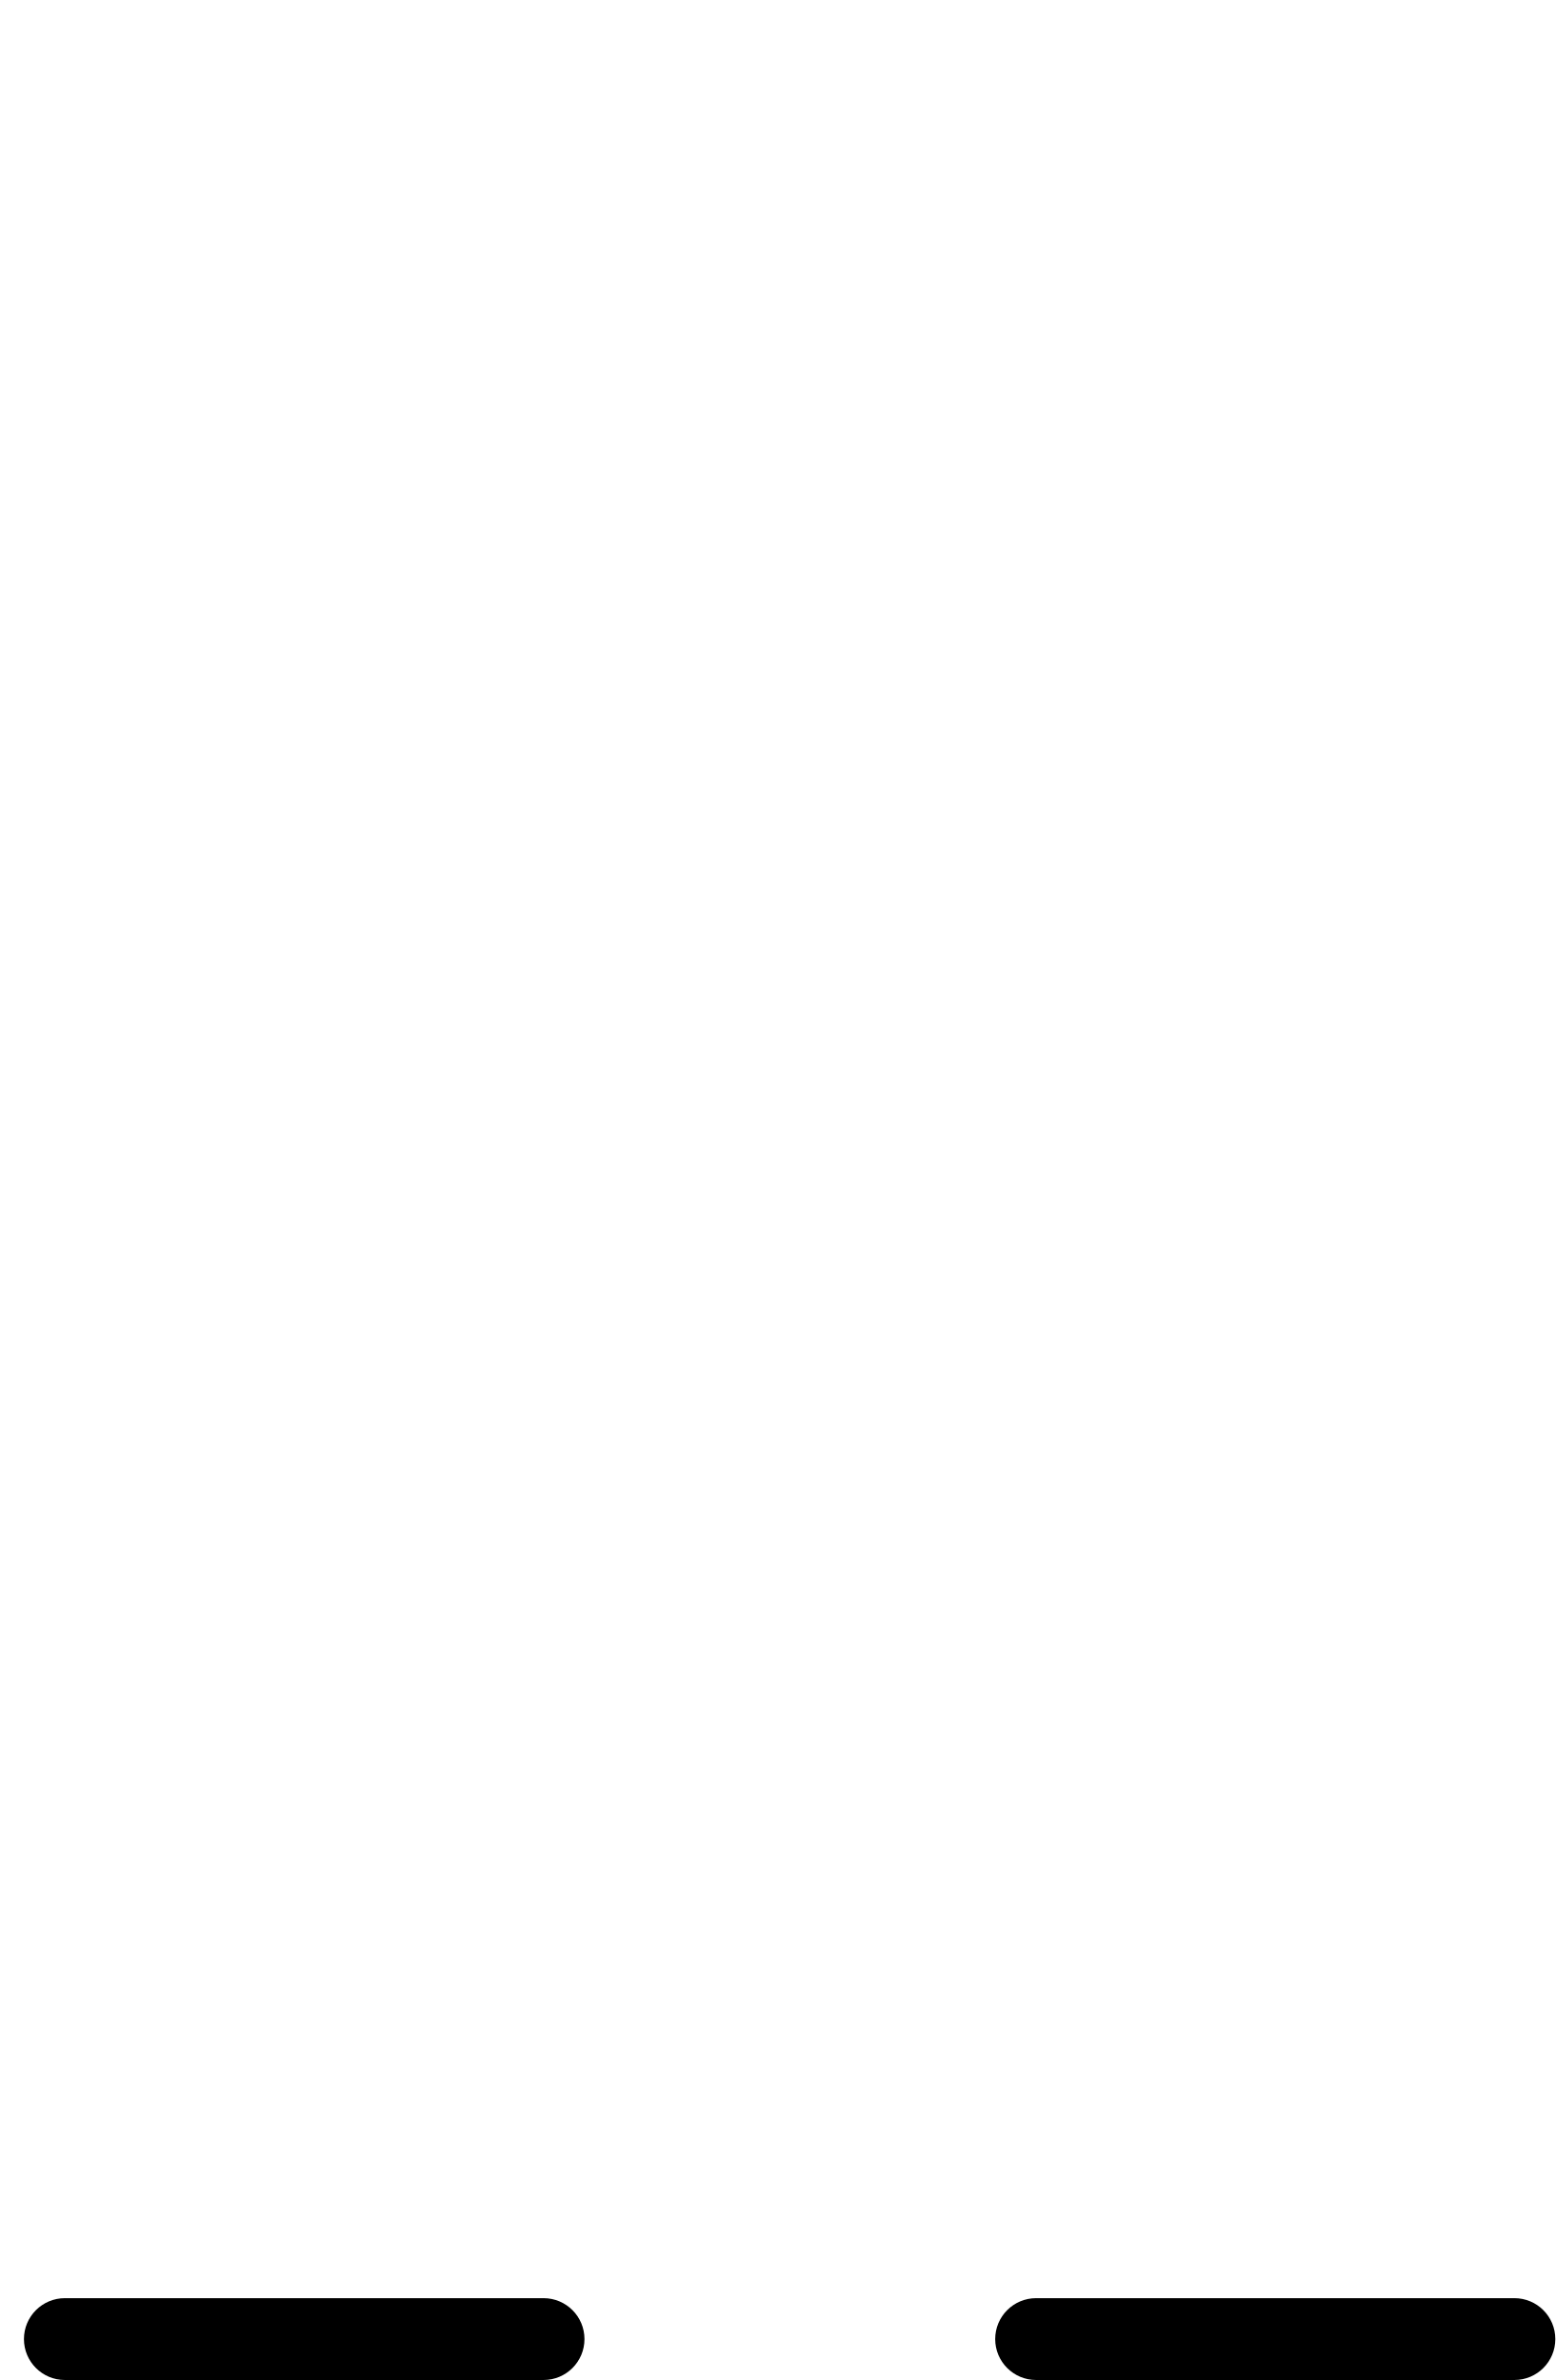
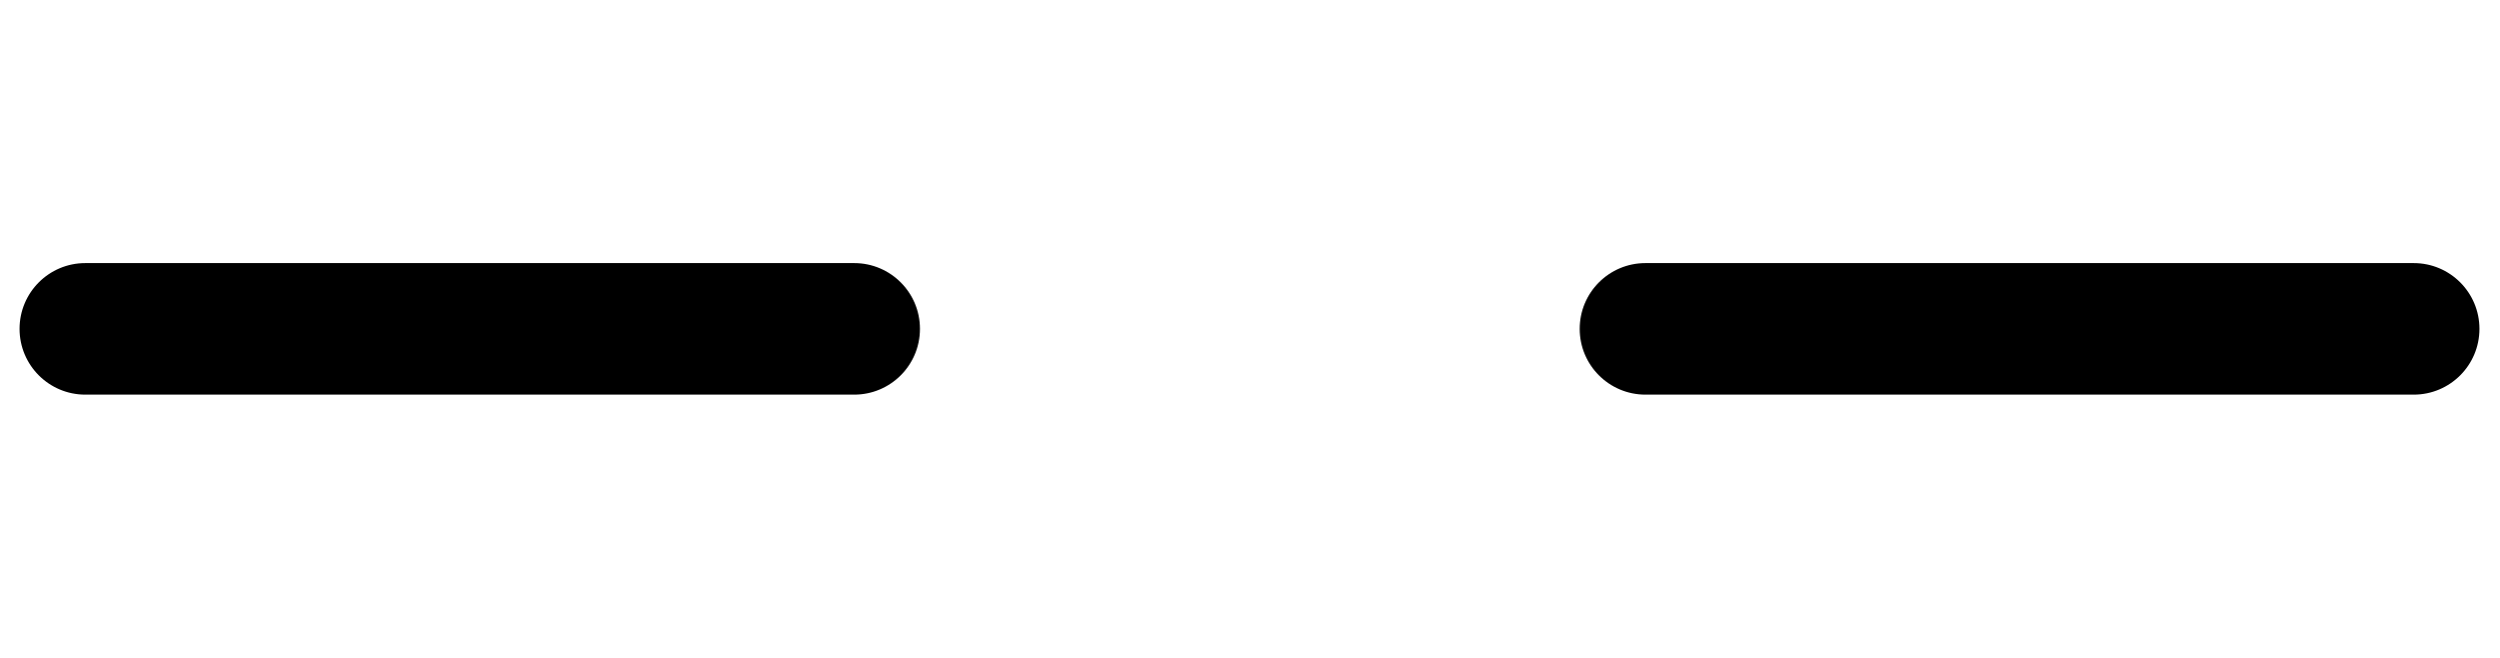
- <svg xmlns="http://www.w3.org/2000/svg" viewBox="0 0 76.02 116.33">
-   <g id="Layer_2" data-name="Layer 2">
-     <g id="Layer_1-2" data-name="Layer 1">
-       <path d="M26.56,116.33H3.17a2,2,0,0,1,0-4H26.56a2,2,0,0,1,0,4Z" />
-       <path d="M74,116.33H50.63a2,2,0,0,1,0-4H74a2,2,0,0,1,0,4Z" />
+ <svg xmlns="http://www.w3.org/2000/svg" viewBox="0 0 76.02 20">
+   <g transform="translate(-0, 0)">
+     <g transform="translate(-0.575, -104.33)">
+       <g id="Layer_2" data-name="Layer 2">
+         <g id="Layer_1-2" data-name="Layer 1">
+           <path d="M26.56,116.33H3.17a2,2,0,0,1,0-4H26.56a2,2,0,0,1,0,4Z" />
+           <path d="M74,116.33H50.63a2,2,0,0,1,0-4H74a2,2,0,0,1,0,4Z" />
+         </g>
+       </g>
    </g>
  </g>
</svg>
